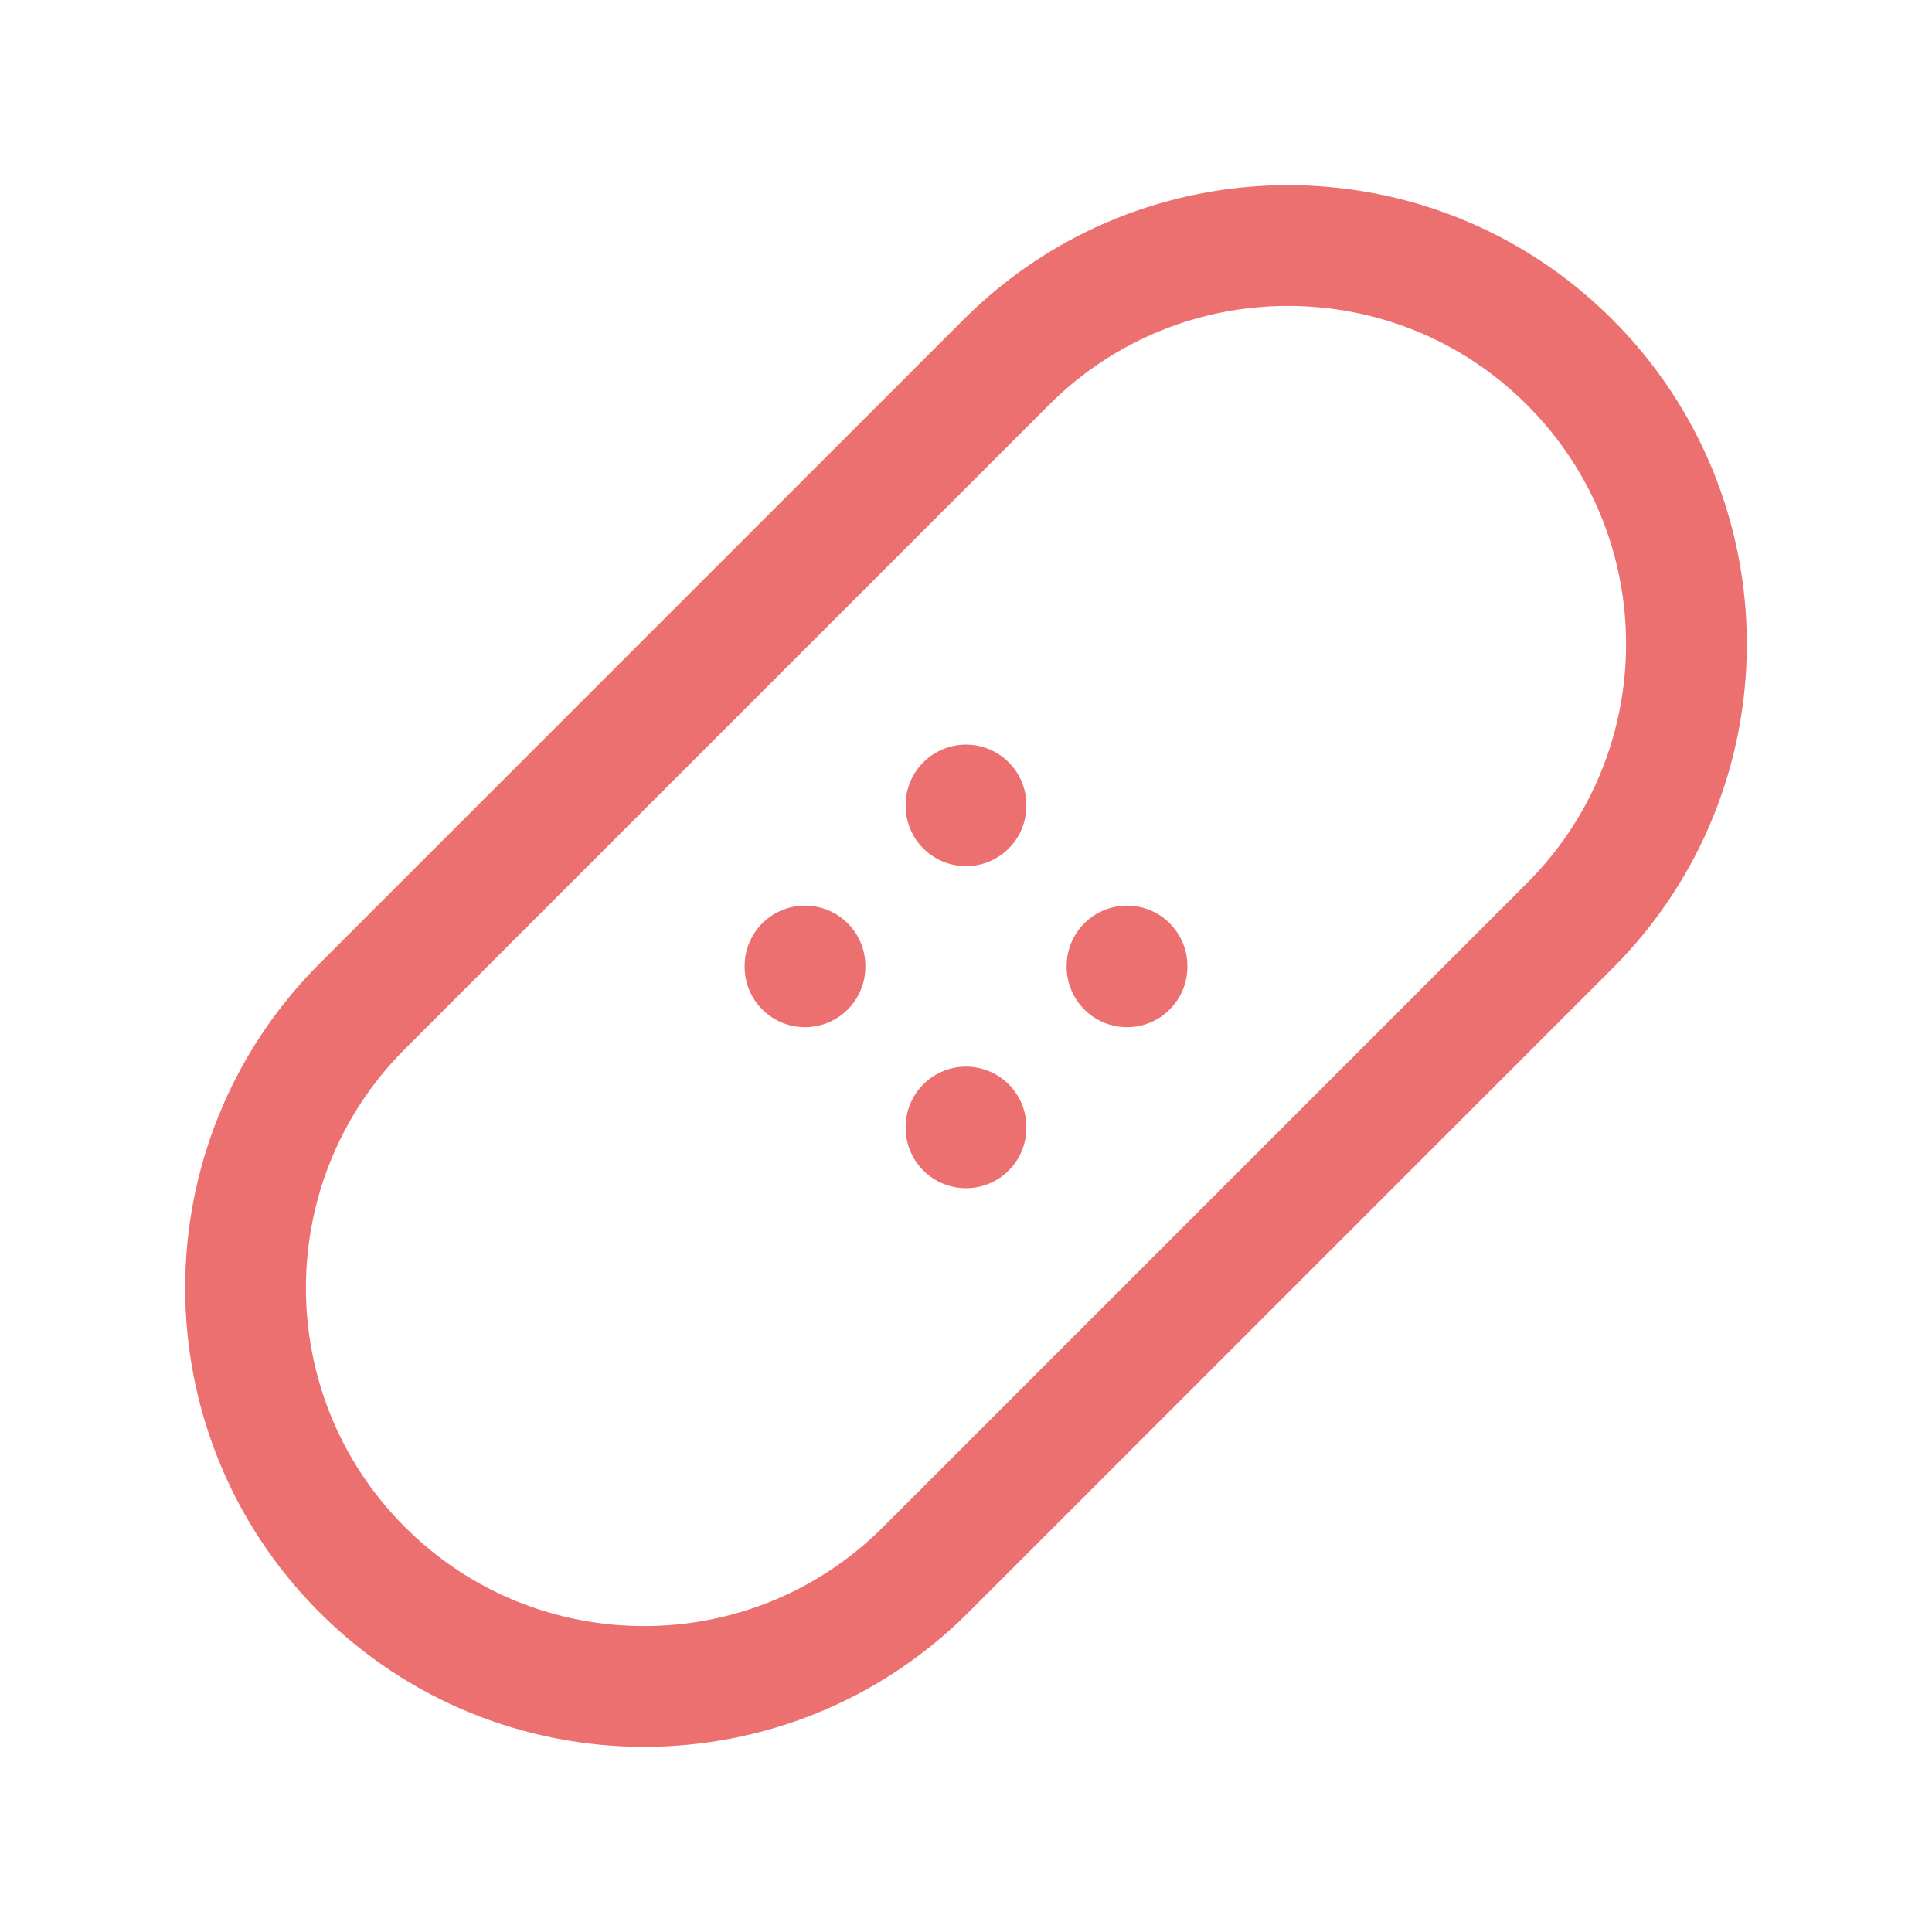
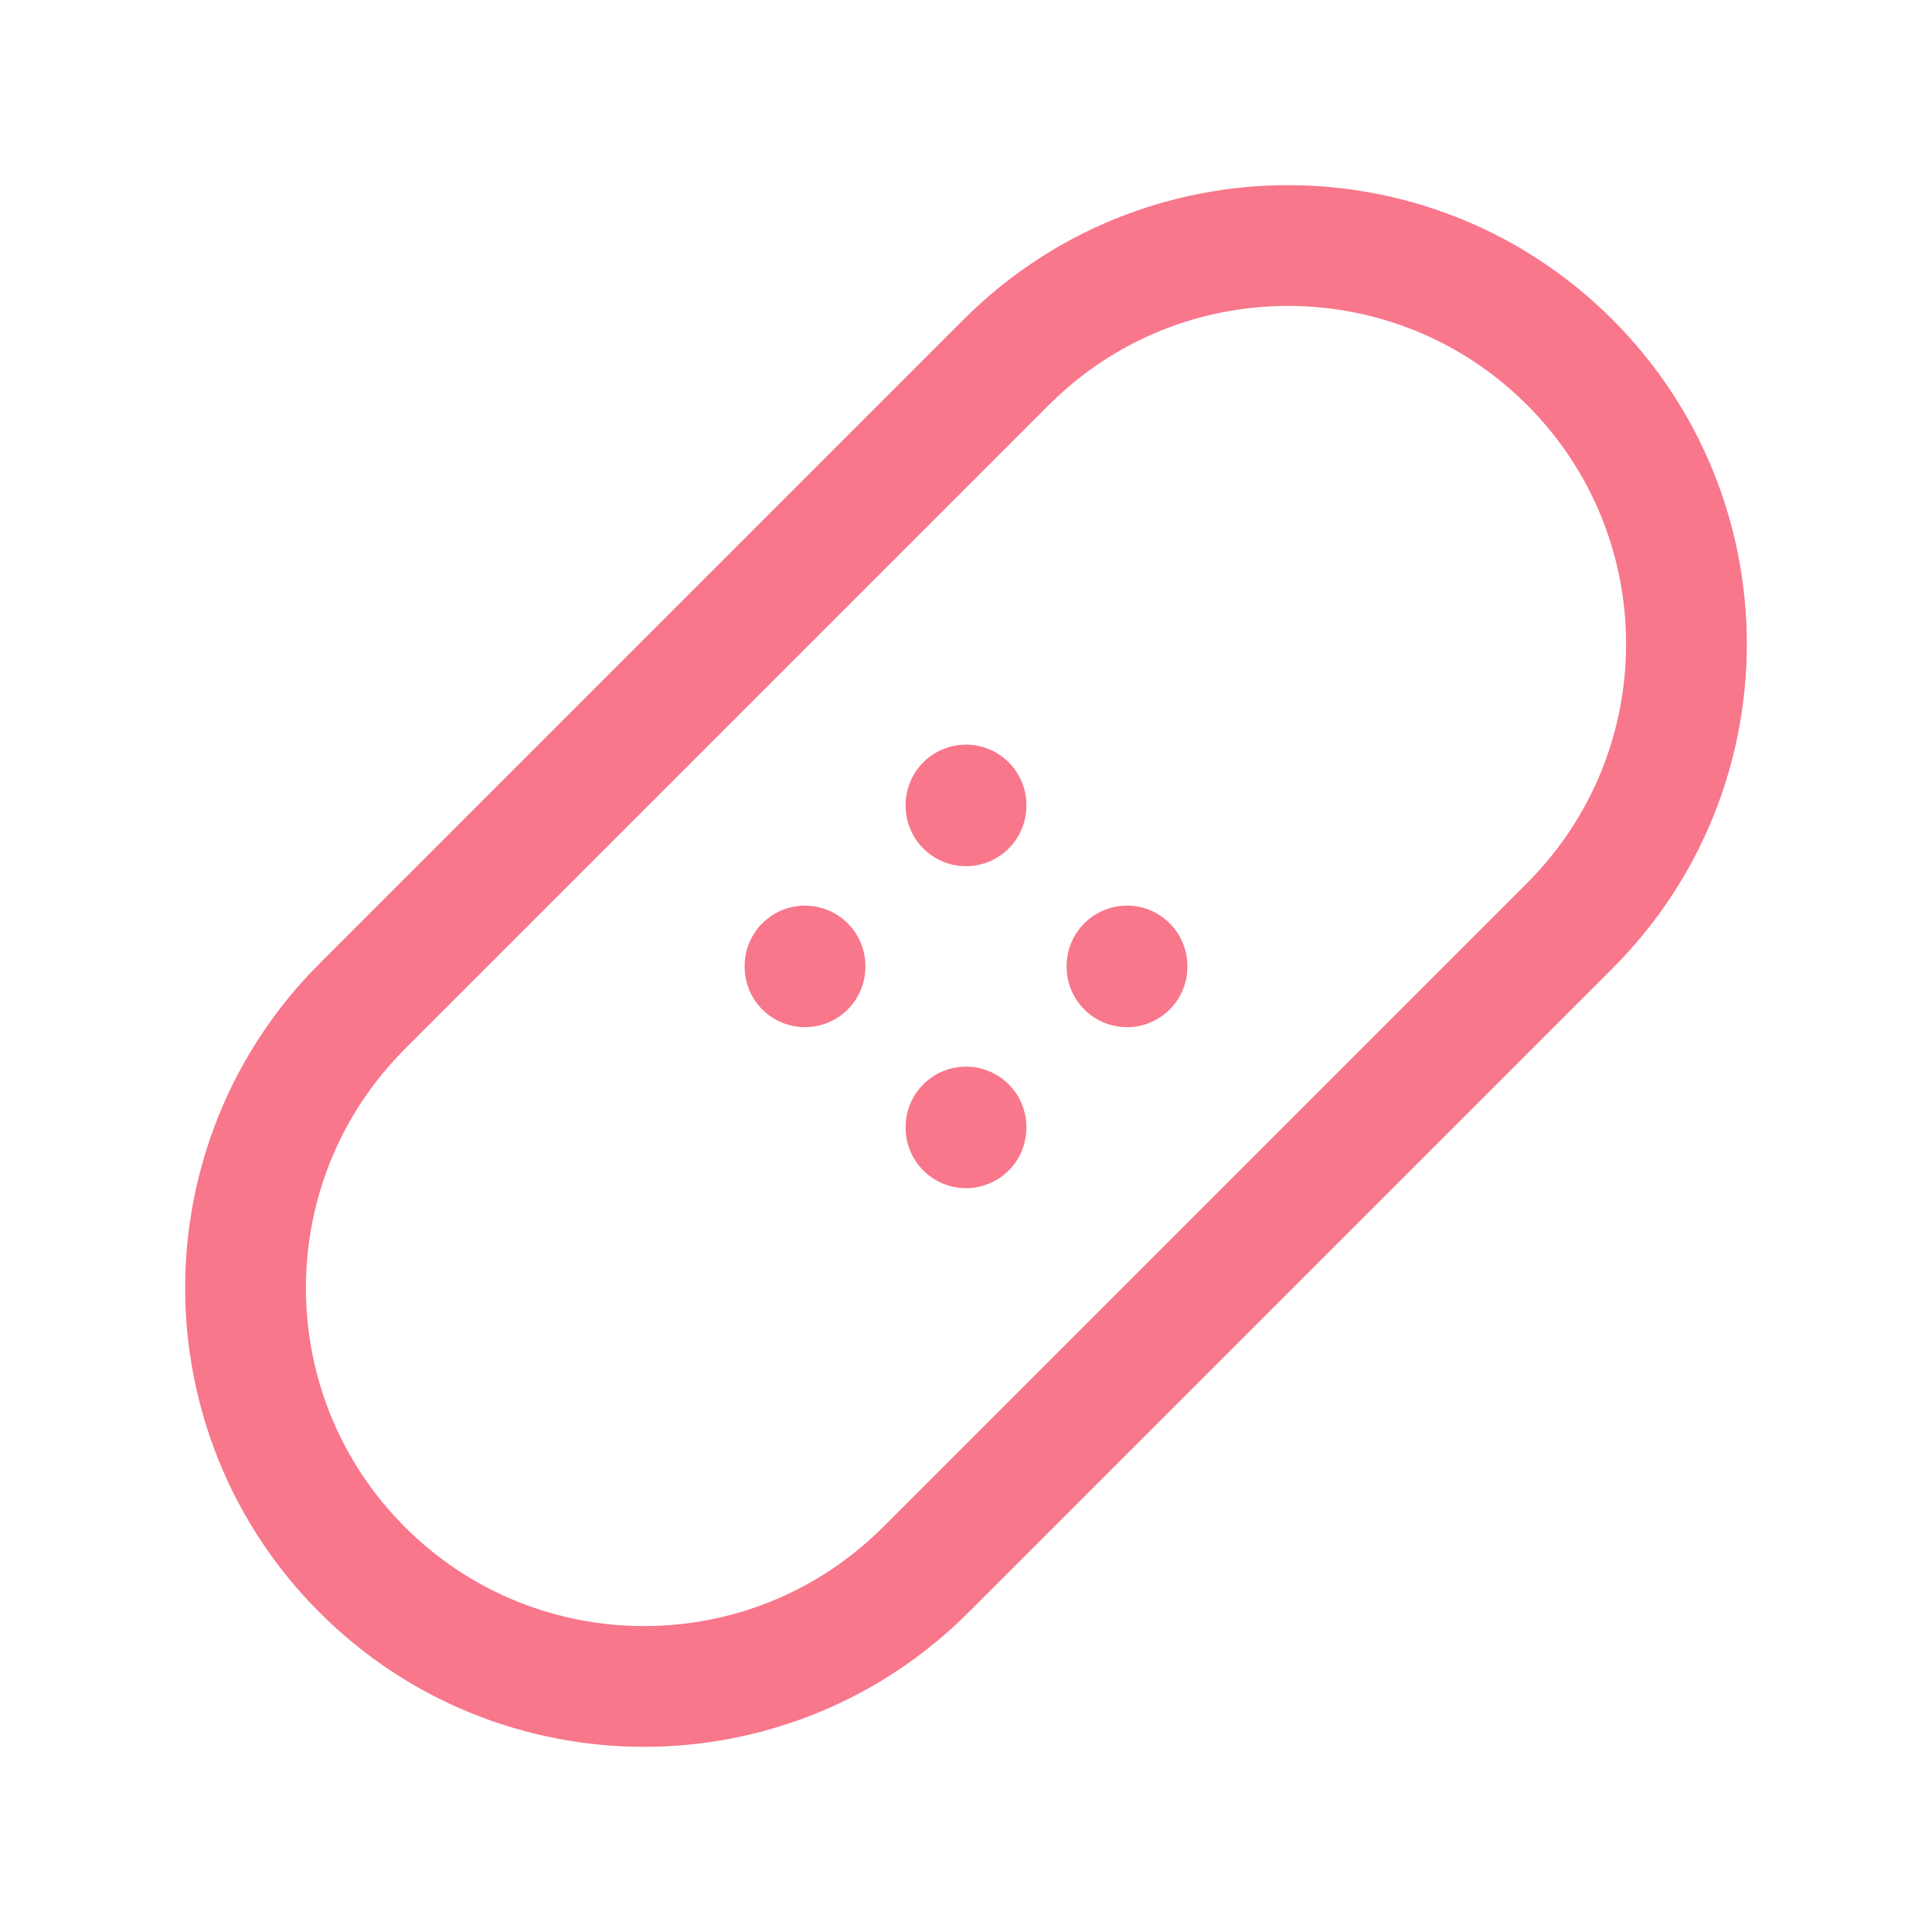
- <svg xmlns="http://www.w3.org/2000/svg" class="icon icon-tabler icon-tabler-bandage" width="72" height="72" viewBox="0 0 24 24" stroke-width="1.5" stroke="#ED7071" fill="none" stroke-linecap="round" stroke-linejoin="round">
+ <svg xmlns="http://www.w3.org/2000/svg" class="icon icon-tabler icon-tabler-bandage" width="72" height="72" viewBox="0 0 24 24" stroke-width="1.5" stroke="#f8778B" fill="none" stroke-linecap="round" stroke-linejoin="round">
  <path stroke="none" d="M0 0h24v24H0z" fill="none" />
  <line x1="14" y1="12" x2="14" y2="12.01" />
  <line x1="10" y1="12" x2="10" y2="12.01" />
  <line x1="12" y1="10" x2="12" y2="10.01" />
  <line x1="12" y1="14" x2="12" y2="14.01" />
  <path d="M4.5 12.5l8 -8a4.94 4.94 0 0 1 7 7l-8 8a4.94 4.94 0 0 1 -7 -7" />
</svg>
